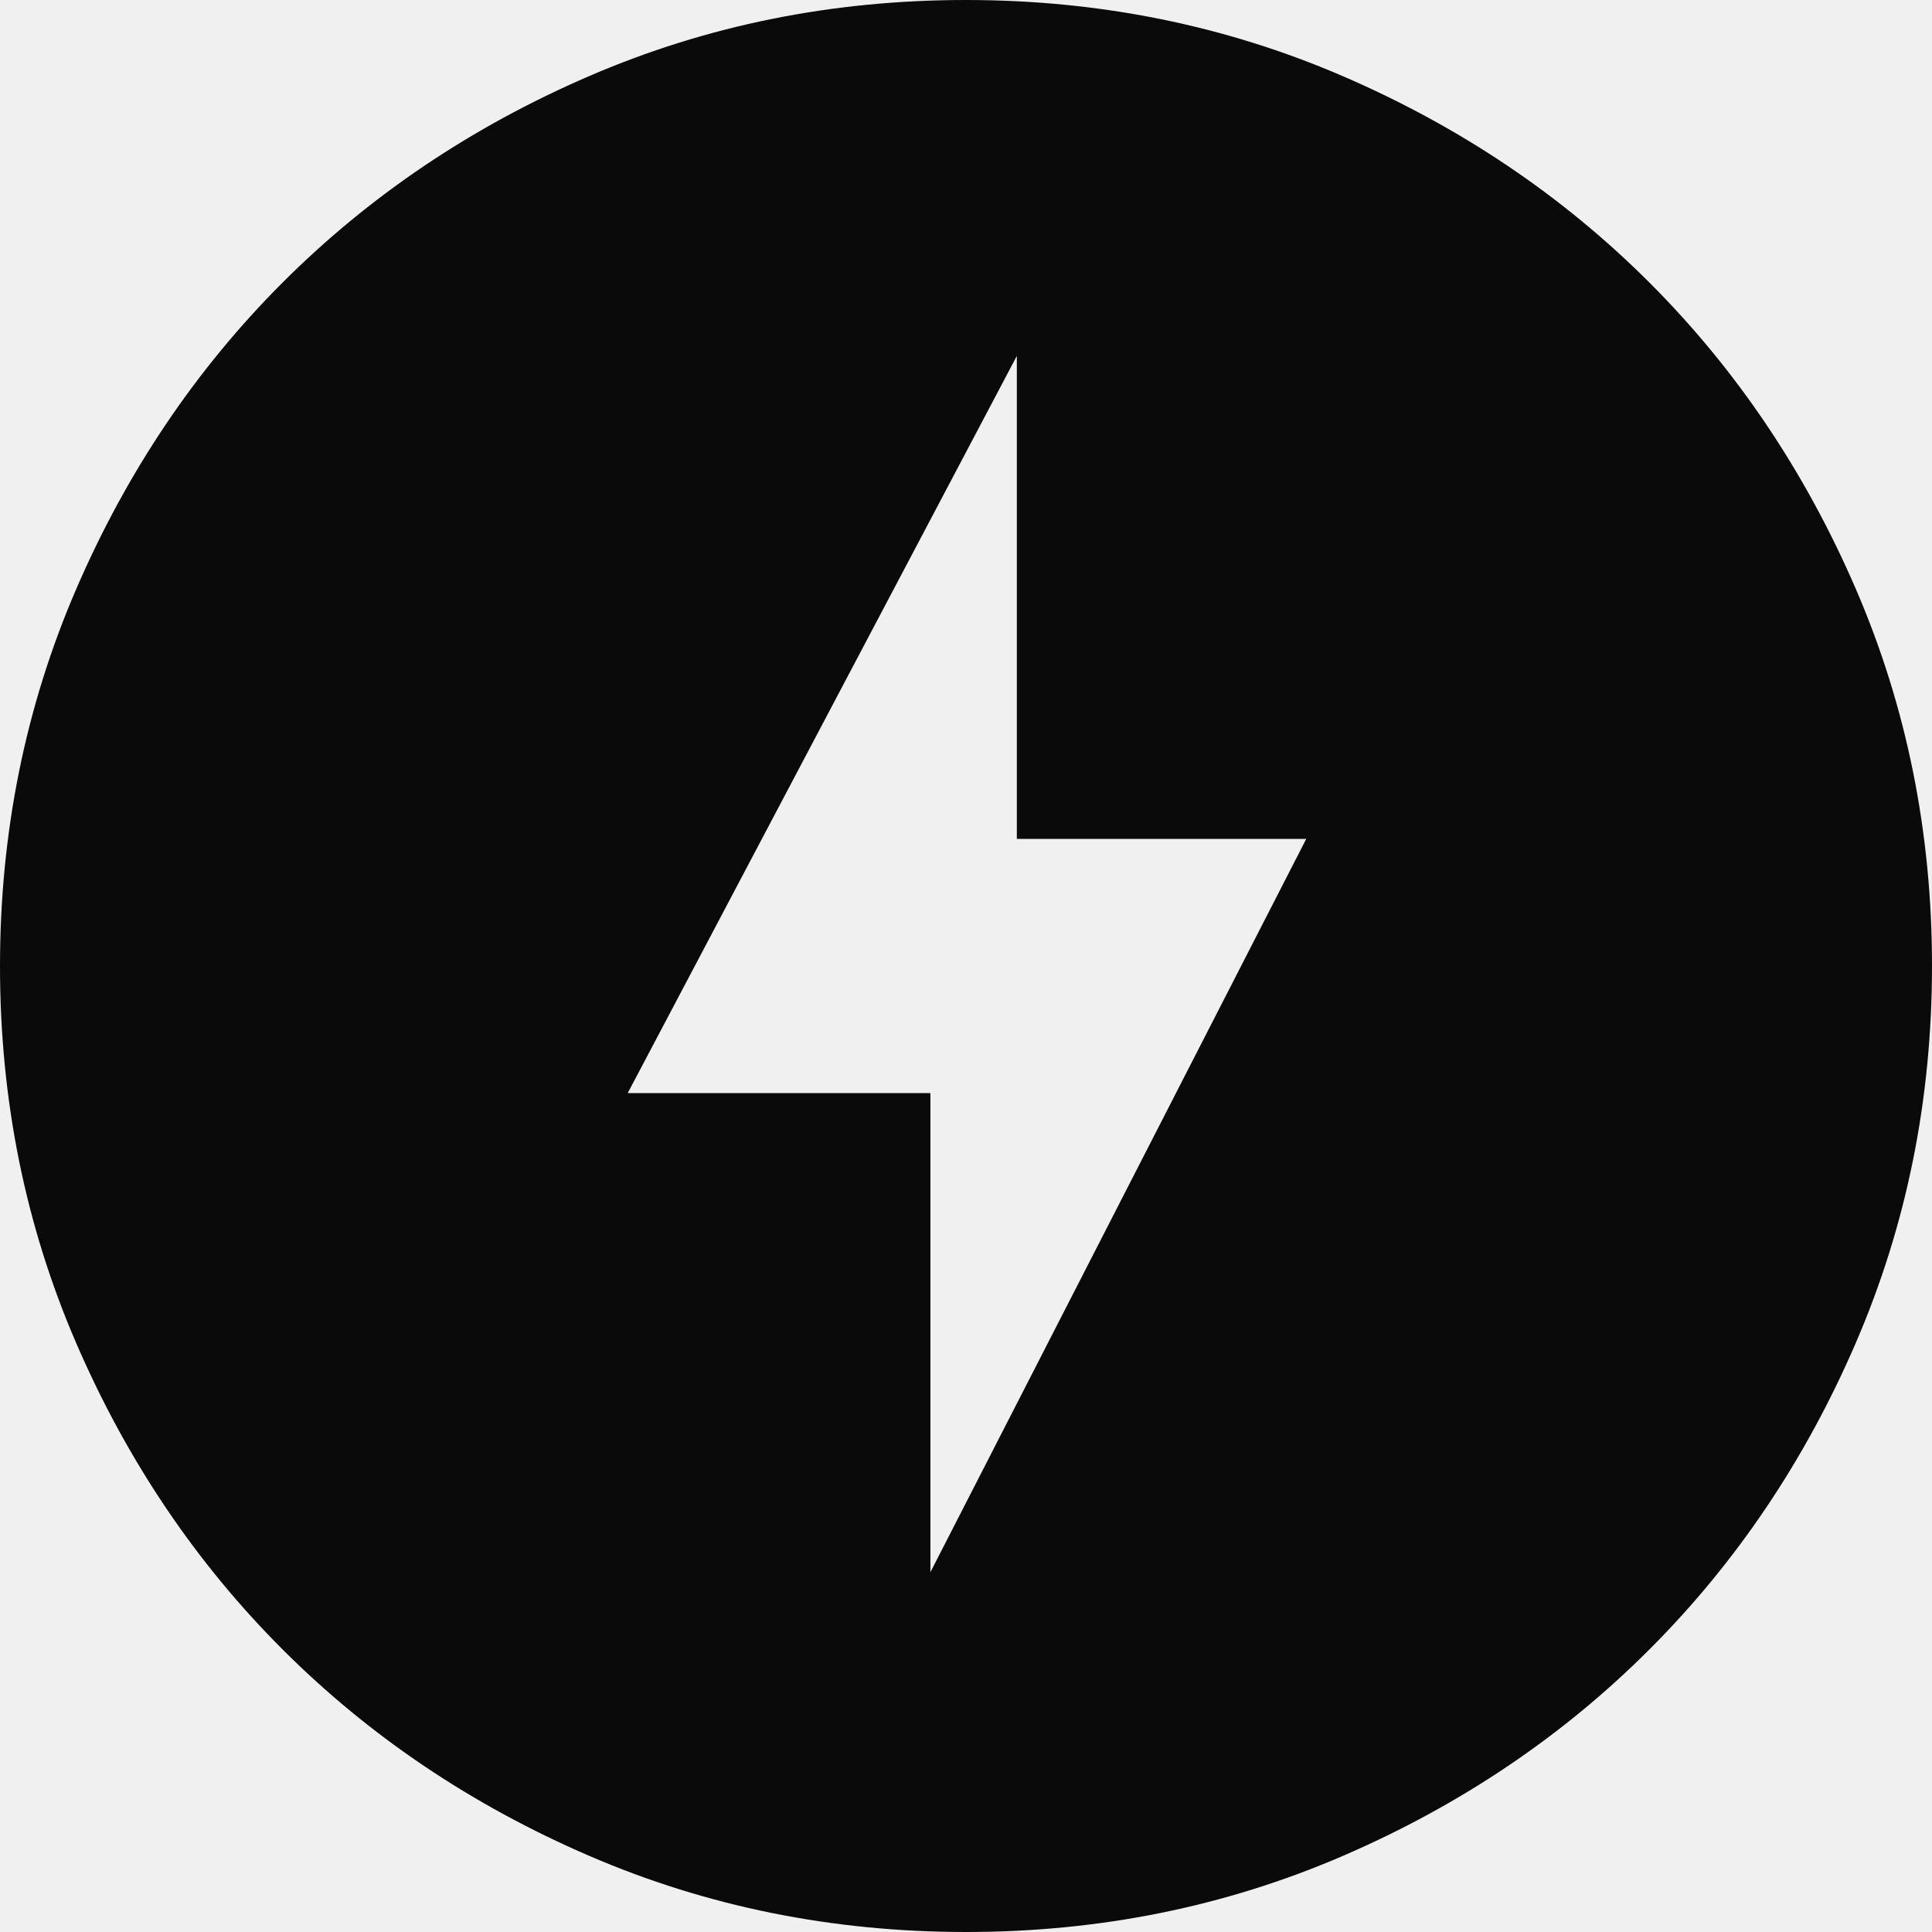
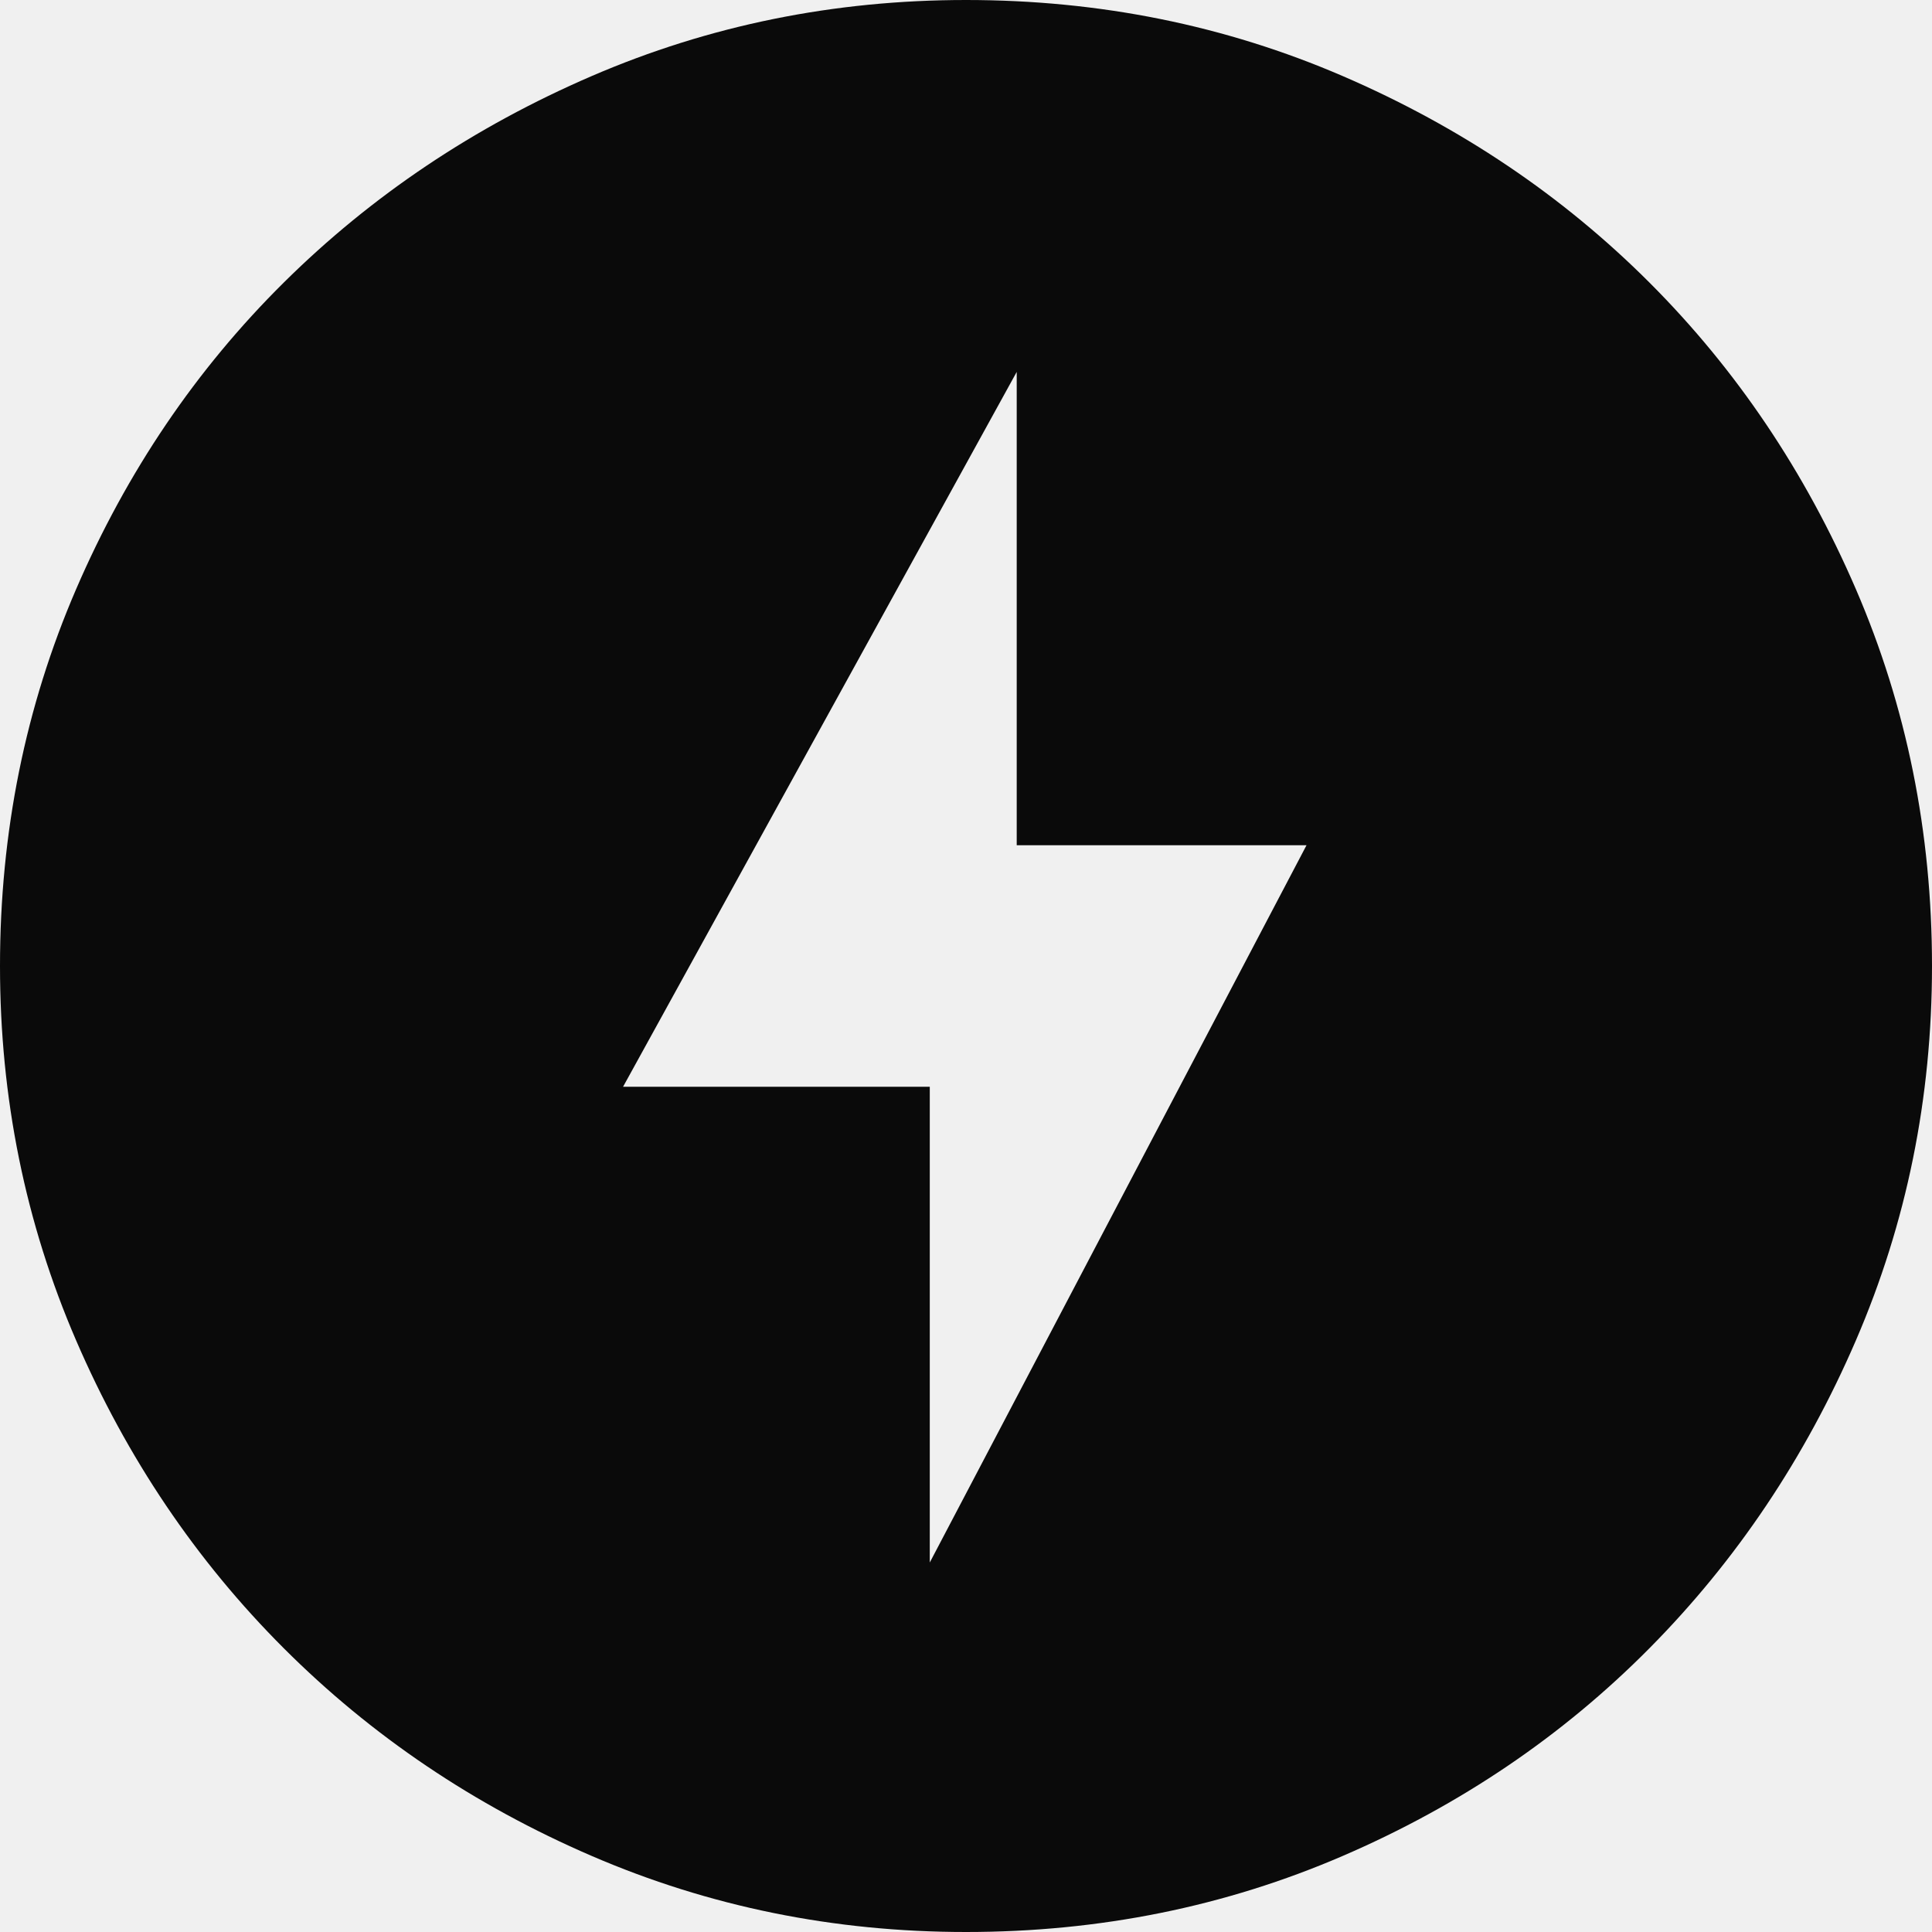
- <svg xmlns="http://www.w3.org/2000/svg" width="200" height="200" viewBox="0 0 200 200" fill="none">
-   <g clip-path="url(#clip0_1127_10)">
-     <path d="M96.316 162.752L135.222 86.842H105.263V36.843L64.98 113.158H96.316V162.752ZM100.018 200C86.187 200 73.186 197.375 61.017 192.126C48.846 186.877 38.26 179.753 29.258 170.755C20.256 161.757 13.129 151.175 7.877 139.011C2.626 126.846 0 113.849 0 100.018C0 86.187 2.625 73.186 7.874 61.017C13.123 48.846 20.247 38.26 29.245 29.258C38.243 20.256 48.825 13.129 60.989 7.877C73.154 2.626 86.151 0 99.982 0C113.813 0 126.814 2.625 138.984 7.874C151.154 13.123 161.74 20.247 170.742 29.245C179.745 38.243 186.871 48.825 192.123 60.989C197.374 73.154 200 86.151 200 99.982C200 113.813 197.375 126.814 192.126 138.984C186.877 151.154 179.753 161.74 170.755 170.742C161.757 179.745 151.175 186.871 139.011 192.123C126.846 197.374 113.849 200 100.018 200Z" fill="#0A0A0A" />
-   </g>
-   <defs>
-     <clipPath id="clip0_1127_10">
-       <rect width="200" height="200" fill="white" />
-     </clipPath>
-   </defs>
+ <svg xmlns="http://www.w3.org/2000/svg" width="48" height="48" viewBox="0 0 48 48" fill="none">
+   <path d="M23.1 38.82L32.46 21H25.26V9.24L15.48 27H23.1V38.82ZM24 48C20.72 48 17.62 47.37 14.7 46.11C11.78 44.85 9.23 43.13 7.05 40.95C4.87 38.77 3.15 36.22 1.89 33.3C0.63 30.38 0 27.28 0 24C0 20.68 0.63 17.56 1.89 14.64C3.15 11.72 4.87 9.18 7.05 7.02C9.23 4.86 11.78 3.15 14.7 1.89C17.62 0.63 20.72 0 24 0C27.32 0 30.44 0.63 33.36 1.89C36.28 3.15 38.82 4.86 40.98 7.02C43.14 9.18 44.85 11.72 46.11 14.64C47.37 17.56 48 20.68 48 24C48 27.28 47.37 30.38 46.11 33.3C44.85 36.22 43.14 38.77 40.98 40.95C38.82 43.13 36.28 44.85 33.36 46.11C30.44 47.37 27.32 48 24 48Z" fill="#0A0A0A" />
</svg>
